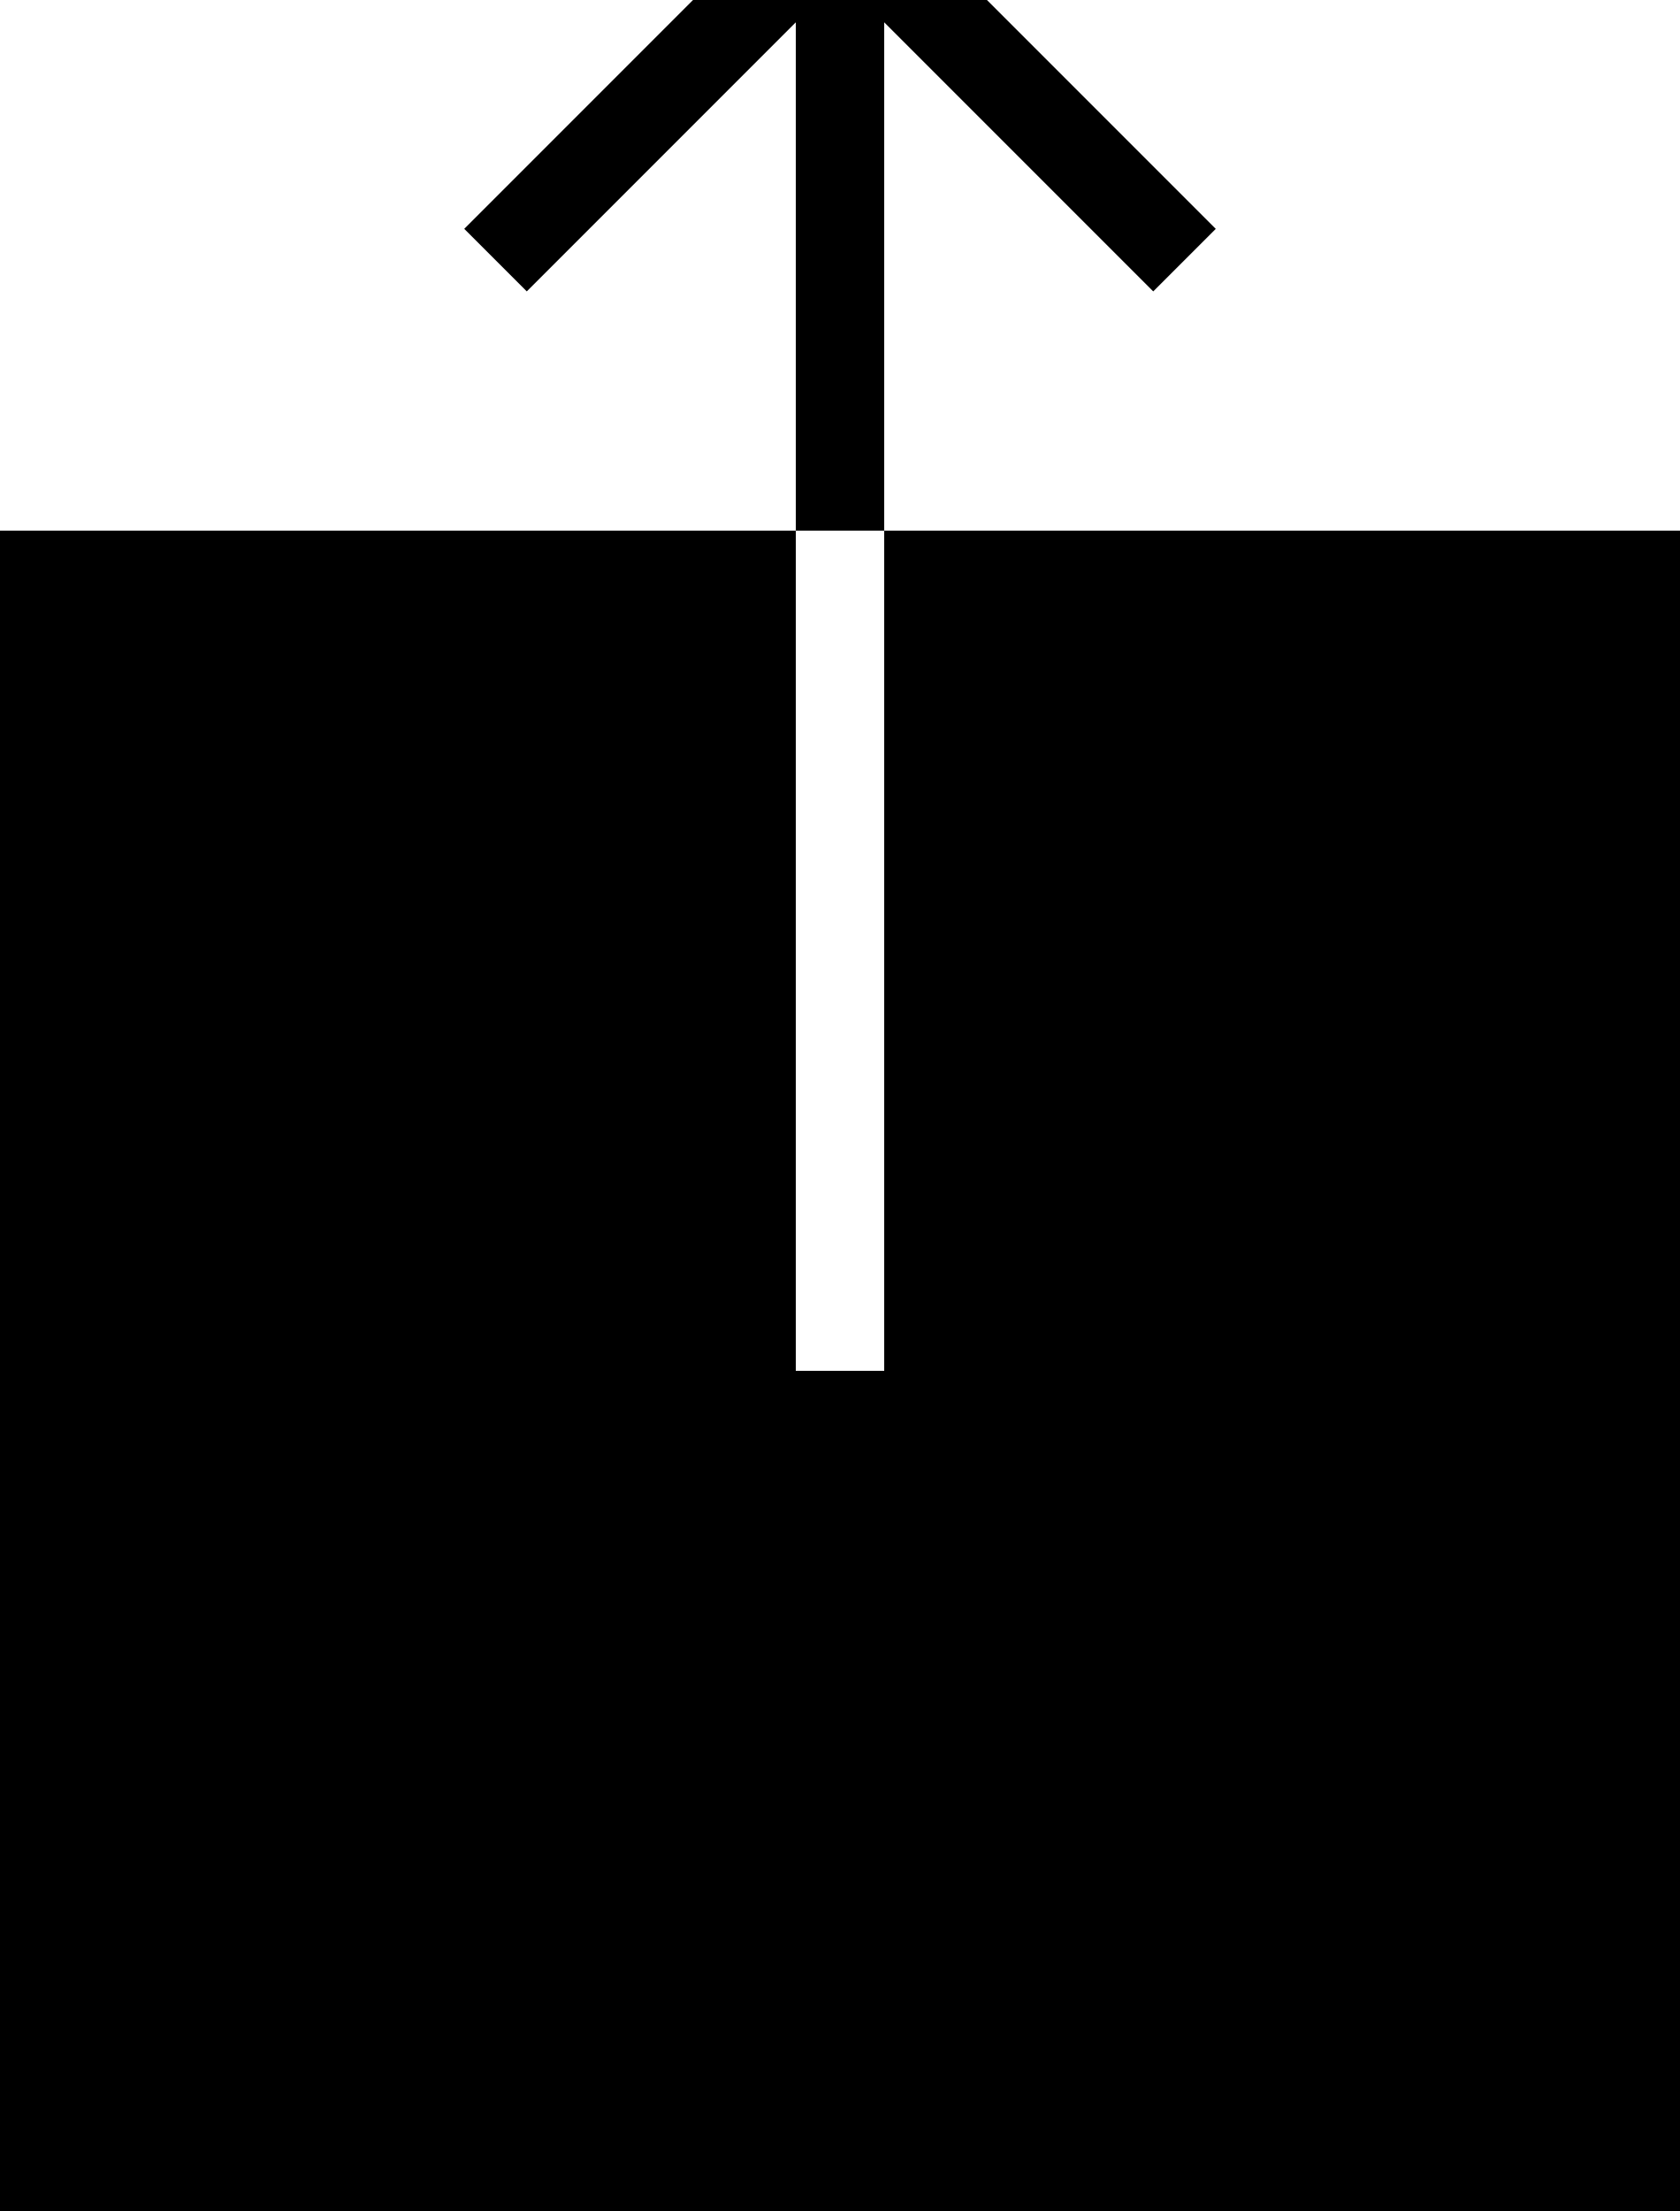
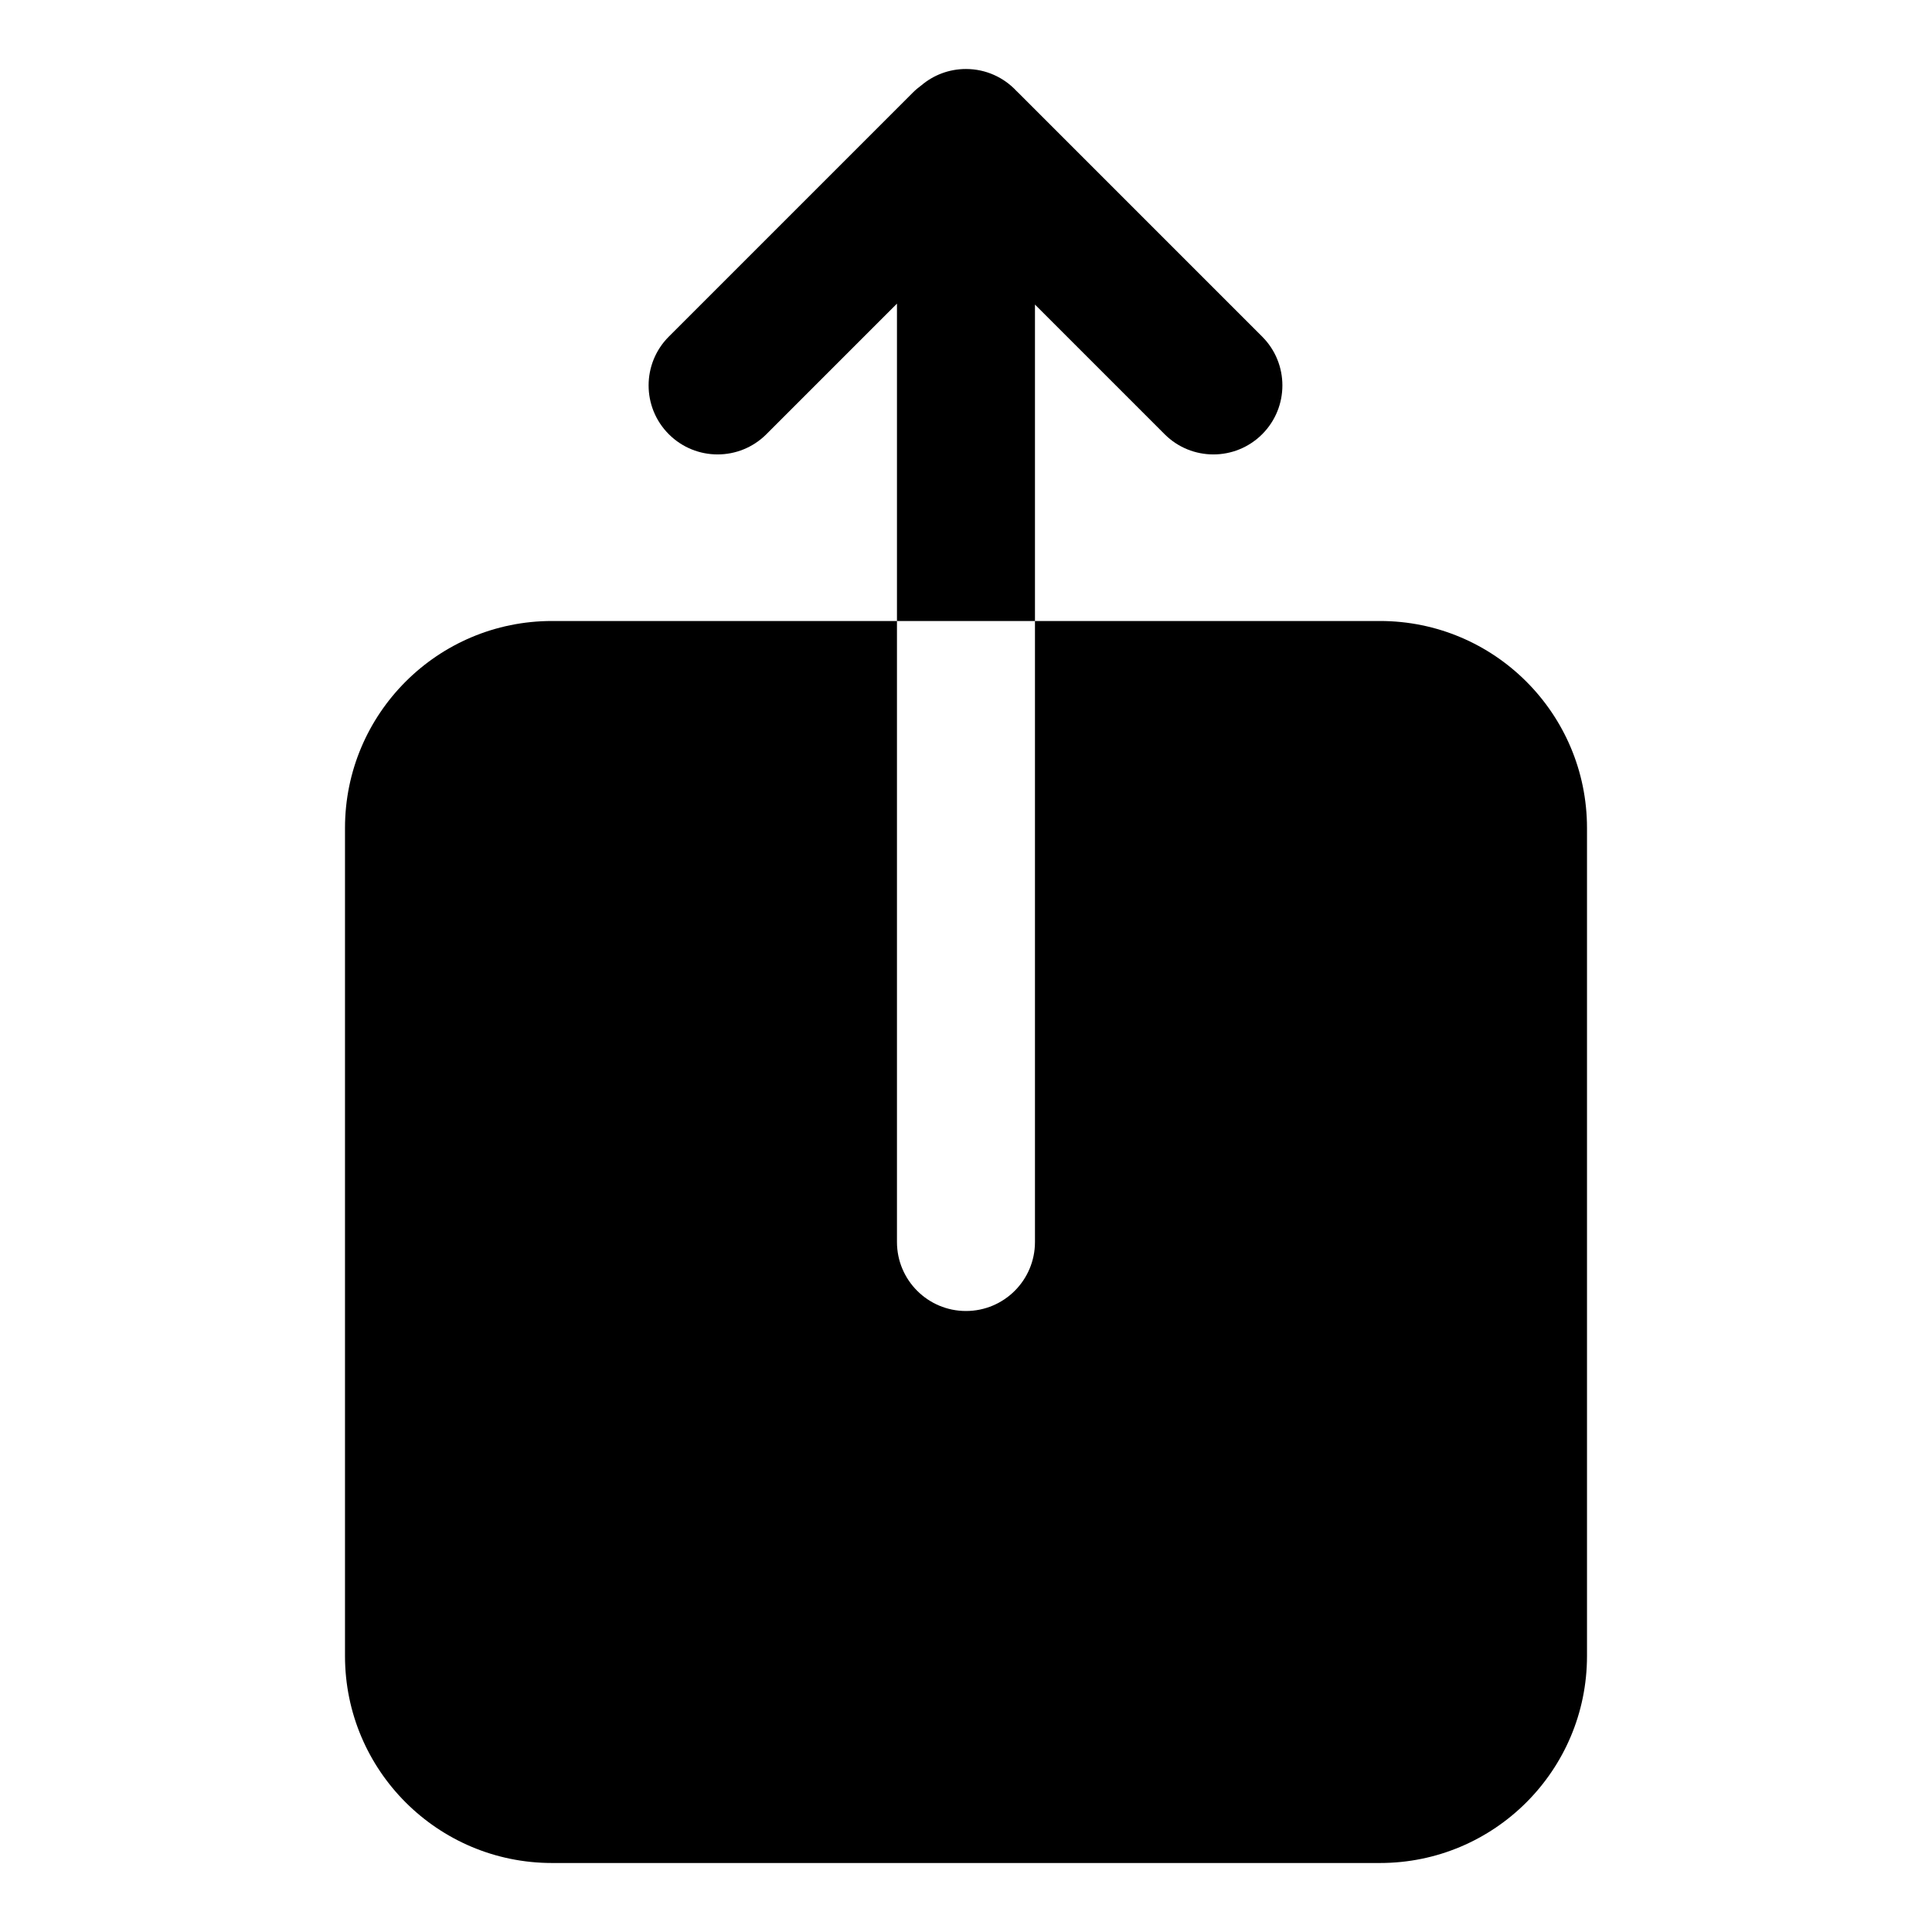
- <svg xmlns="http://www.w3.org/2000/svg" width="38px" height="50px" viewBox="0 0 38 50" version="1.1">
-   <defs />
-   <g id="Page-1" stroke="none" stroke-width="1" fill="none" fill-rule="evenodd">
-     <g id="share_fill" transform="translate(-0, -4)" fill="#000000">
-       <path d="M0,16 L38,16 L38,54 L0,54 L0,16 Z M18,16 L20,16 L20,35 L18,35 L18,16 Z" id="Rectangle-9" />
-       <rect id="Rectangle-4" x="18" y="3" width="2" height="13" />
-       <rect id="Rectangle-5" transform="translate(15.44975, 5.639513) rotate(-45) translate(-15.44975, -5.639513) " x="9.45" y="4.64" width="12" height="2" />
-       <rect id="Rectangle-6" transform="translate(22.54972, 5.639513) rotate(-315) translate(-22.54972, -5.639513) " x="16.55" y="4.64" width="12" height="2" />
-     </g>
-   </g>
+ <svg xmlns="http://www.w3.org/2000/svg" width="56" height="56" viewBox="0 0 56 56">
+   <path d="M15.999,16 L15.999,6.801 L12.214,10.586 C11.433,11.367 10.167,11.367 9.386,10.586 C8.605,9.805 8.605,8.538 9.386,7.757 L16.457,0.686 C16.535,0.608 16.619,0.537 16.706,0.474 C17.055,0.178 17.506,-7.10542736e-15 17.999,-7.10542736e-15 C18.577,-7.10542736e-15 19.098,0.245 19.463,0.637 C19.48,0.653 19.497,0.669 19.514,0.686 L26.585,7.757 C27.366,8.538 27.366,9.805 26.585,10.586 C25.804,11.367 24.538,11.367 23.757,10.586 L19.999,6.828 L19.999,16 L30,16 C33.314,16 36,18.686 36,22 L36,46 C36,49.314 33.314,52 30,52 L6,52 C2.686,52 4.4408921e-16,49.314 0,46 L0,22 C-4.4408921e-16,18.686 2.686,16 6,16 L15.999,16 Z M15.999,16 L15.999,34 C15.999,35.105 16.895,36 17.999,36 C19.104,36 19.999,35.105 19.999,34 L19.999,16 L15.999,16 Z" transform="translate(10 2)" />
</svg>
